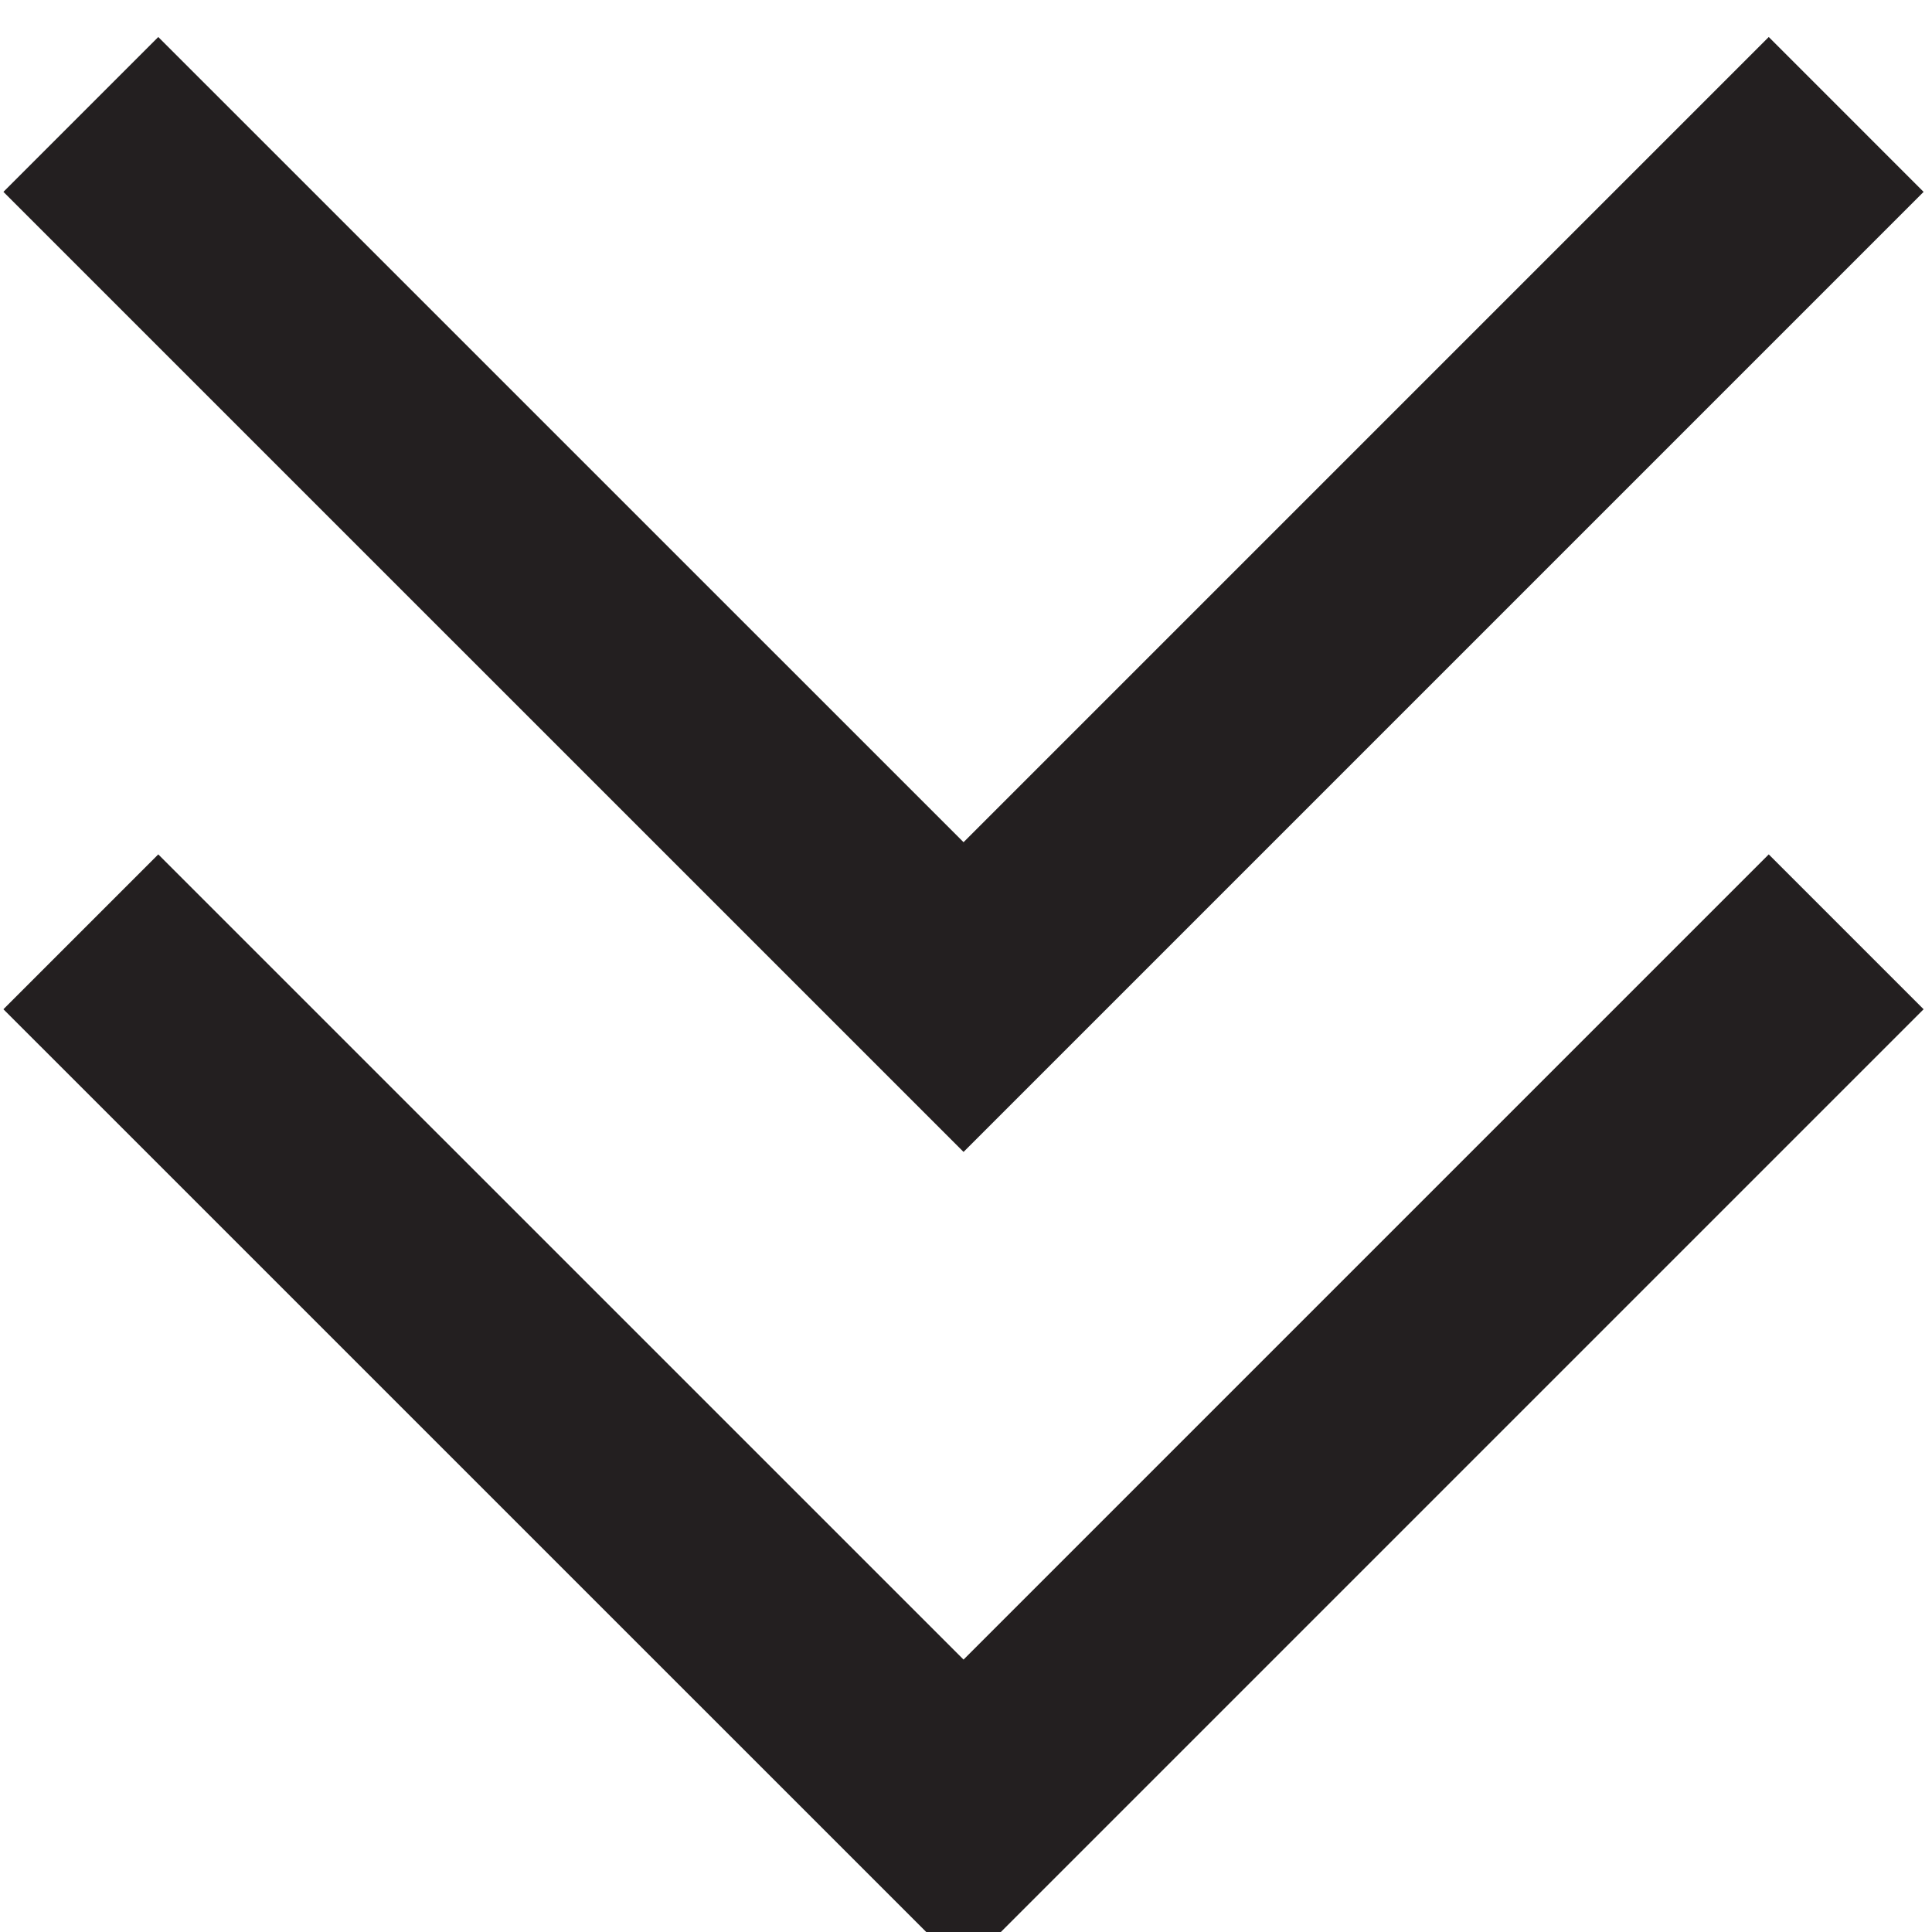
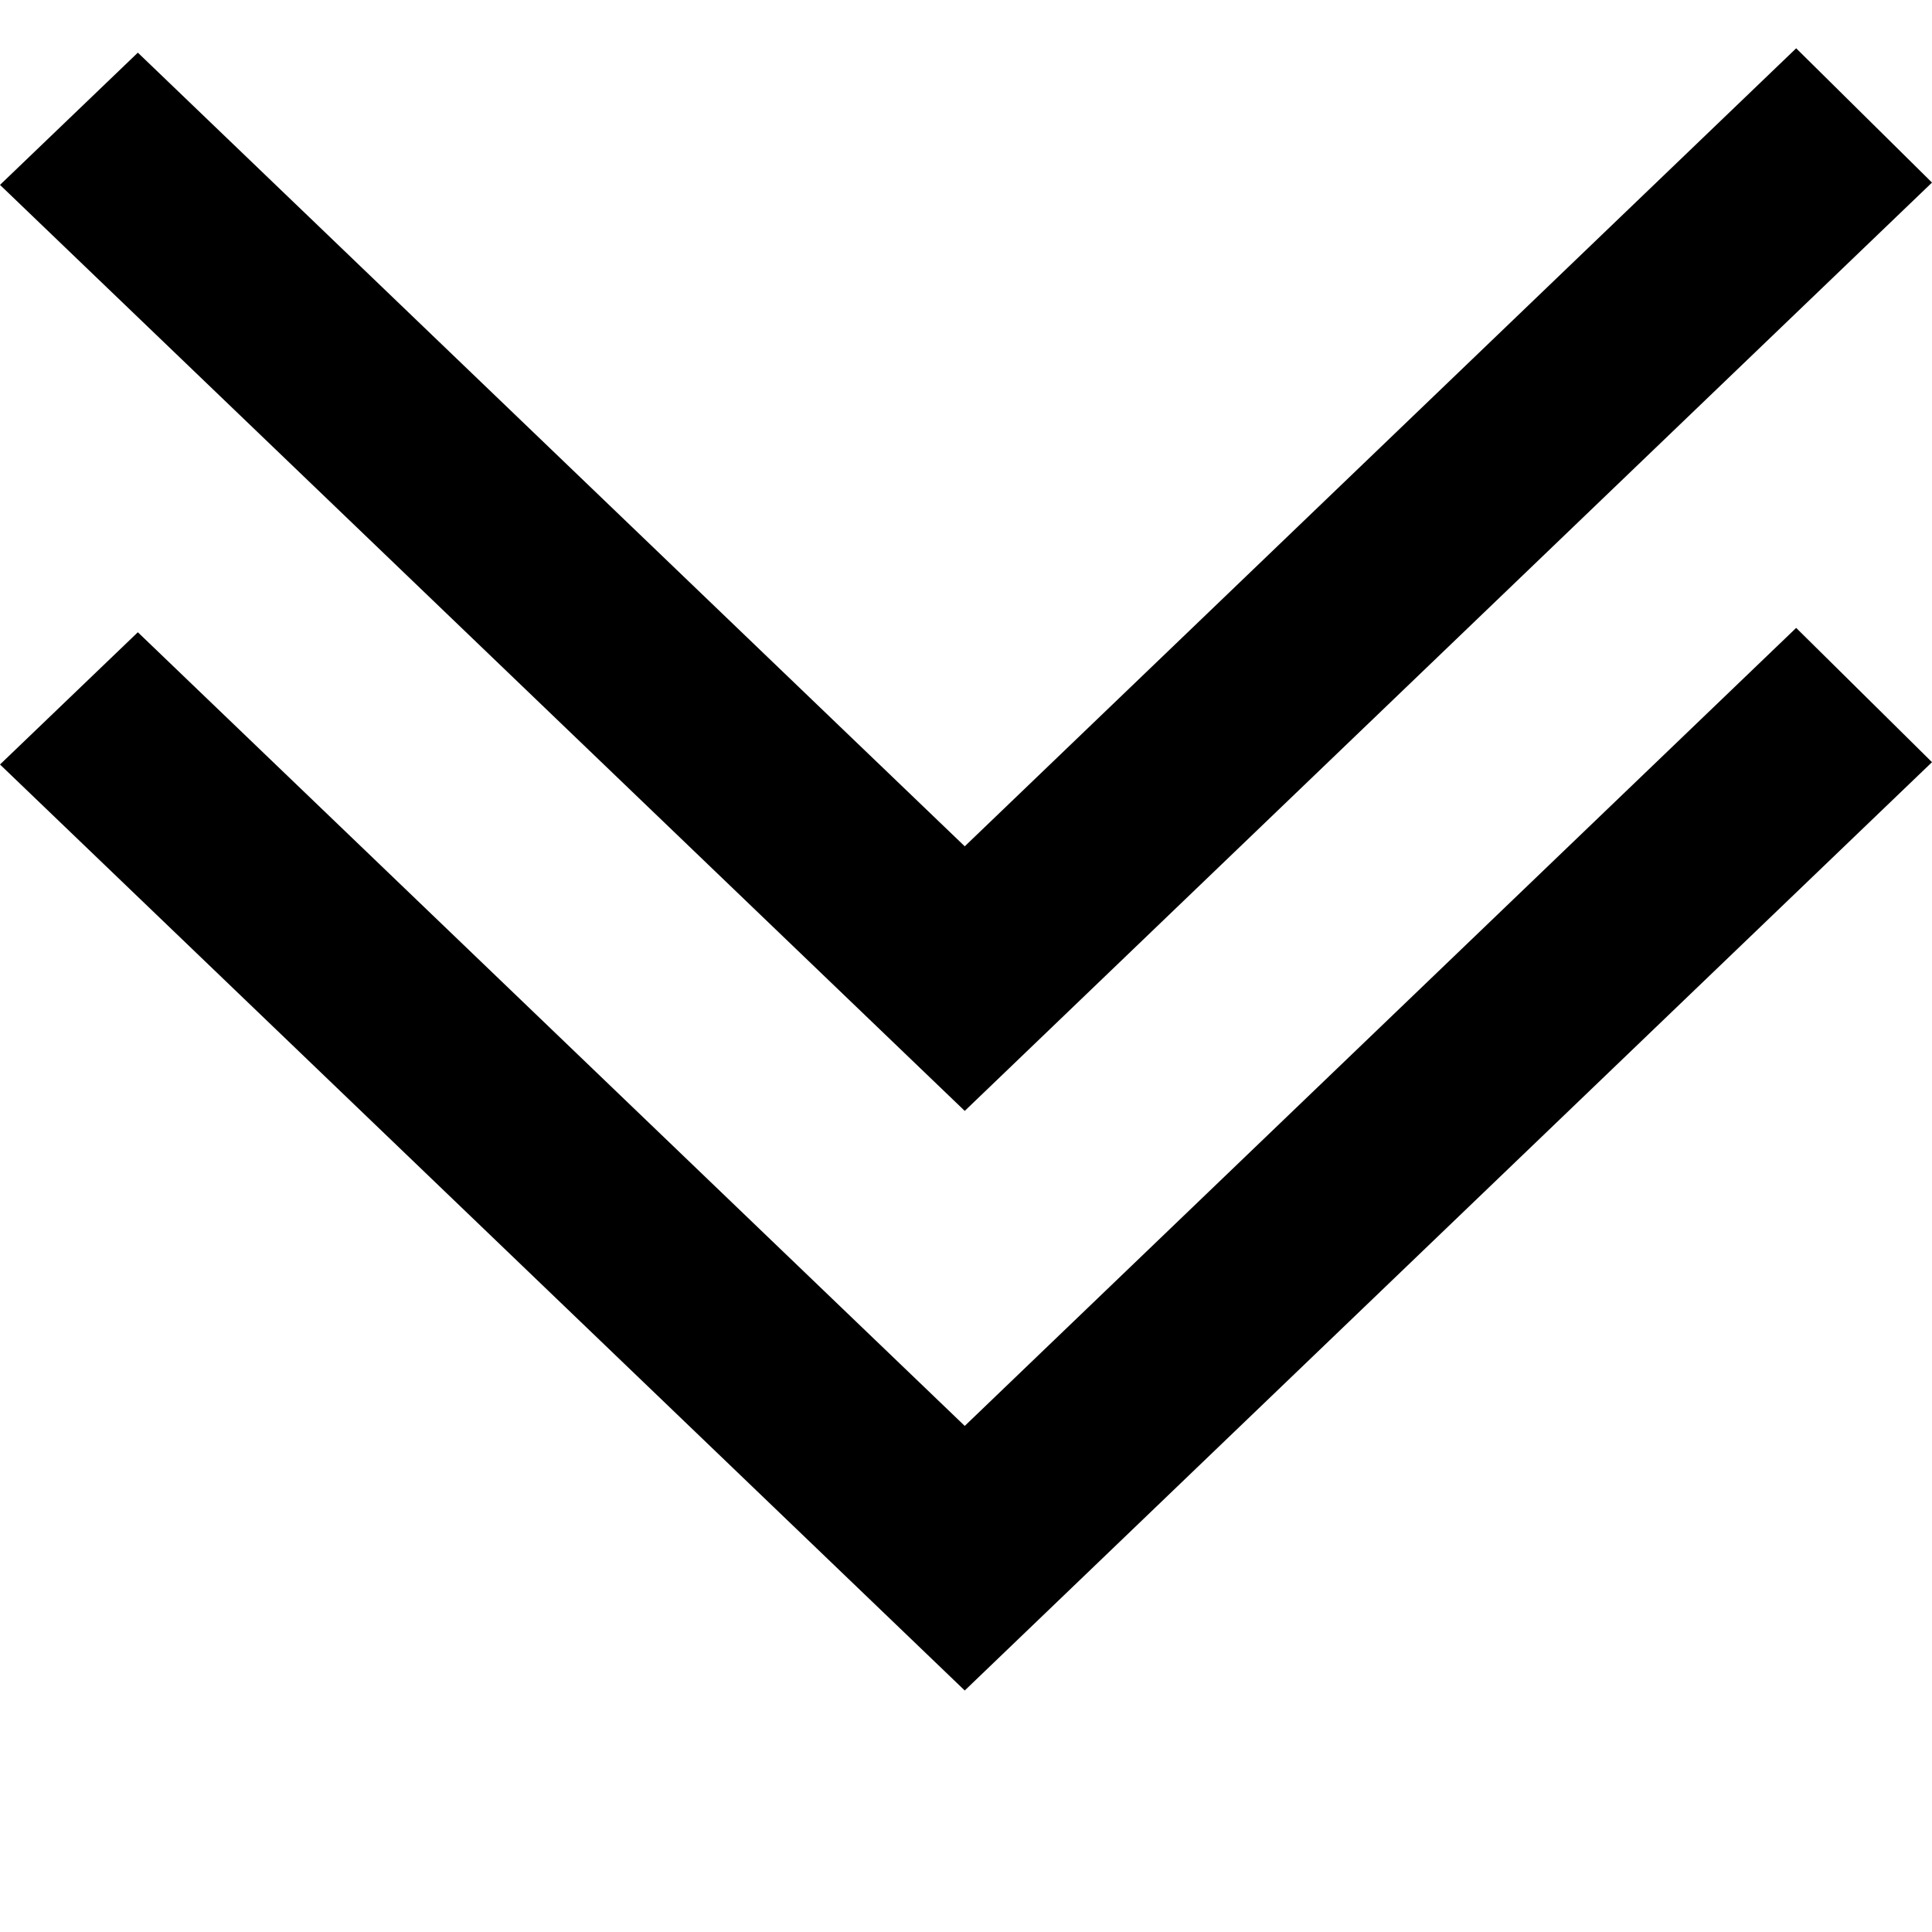
- <svg xmlns="http://www.w3.org/2000/svg" enable-background="new 0 0 26 26" height="26px" id="Layer_1" version="1.1" viewBox="0 0 26 26" width="26px" xml:space="preserve">
-   <g>
-     <polygon fill="#231F20" points="0.046,2.582 2.13,0.498 12.967,11.334 23.803,0.498 25.887,2.582 12.967,15.502  " />
-     <polygon fill="#231F20" points="0.046,13.582 2.13,11.498 12.967,22.334 23.803,11.498 25.887,13.582 12.967,26.502  " />
+ <svg xmlns="http://www.w3.org/2000/svg" width="800px" height="800px" viewBox="0 -4.5 20 20" version="1.1">
+   <defs>
+ 
+ </defs>
+   <g id="Page-1" stroke="none" stroke-width="1" fill="none" fill-rule="evenodd">
+     <g id="Dribbble-Light-Preview" transform="translate(-180, -6684)" fill="#000000">
+       <g id="icons" transform="translate(56, 162)">
+         <path d="M144,6525.39 L142.594,6524 L133.987,6532.261 L133.069,6531.38 L133.074,6531.385 L125.427,6524.045 L124,6525.414 C126.113,6527.443 132.014,6533.107 133.987,6535 C135.453,6533.594 134.024,6534.965 144,6525.39" id="arrow_down-[#339]">
+ 
+ </path>
+       </g>
+       <g id="icons" transform="translate(56, 156)">
+         <path d="M144,6525.39 L142.594,6524 L133.987,6532.261 L133.069,6531.38 L133.074,6531.385 L125.427,6524.045 L124,6525.414 C126.113,6527.443 132.014,6533.107 133.987,6535 C135.453,6533.594 134.024,6534.965 144,6525.39" id="arrow_down-[#339]">
+ 
+ </path>
+       </g>
+     </g>
  </g>
</svg>
